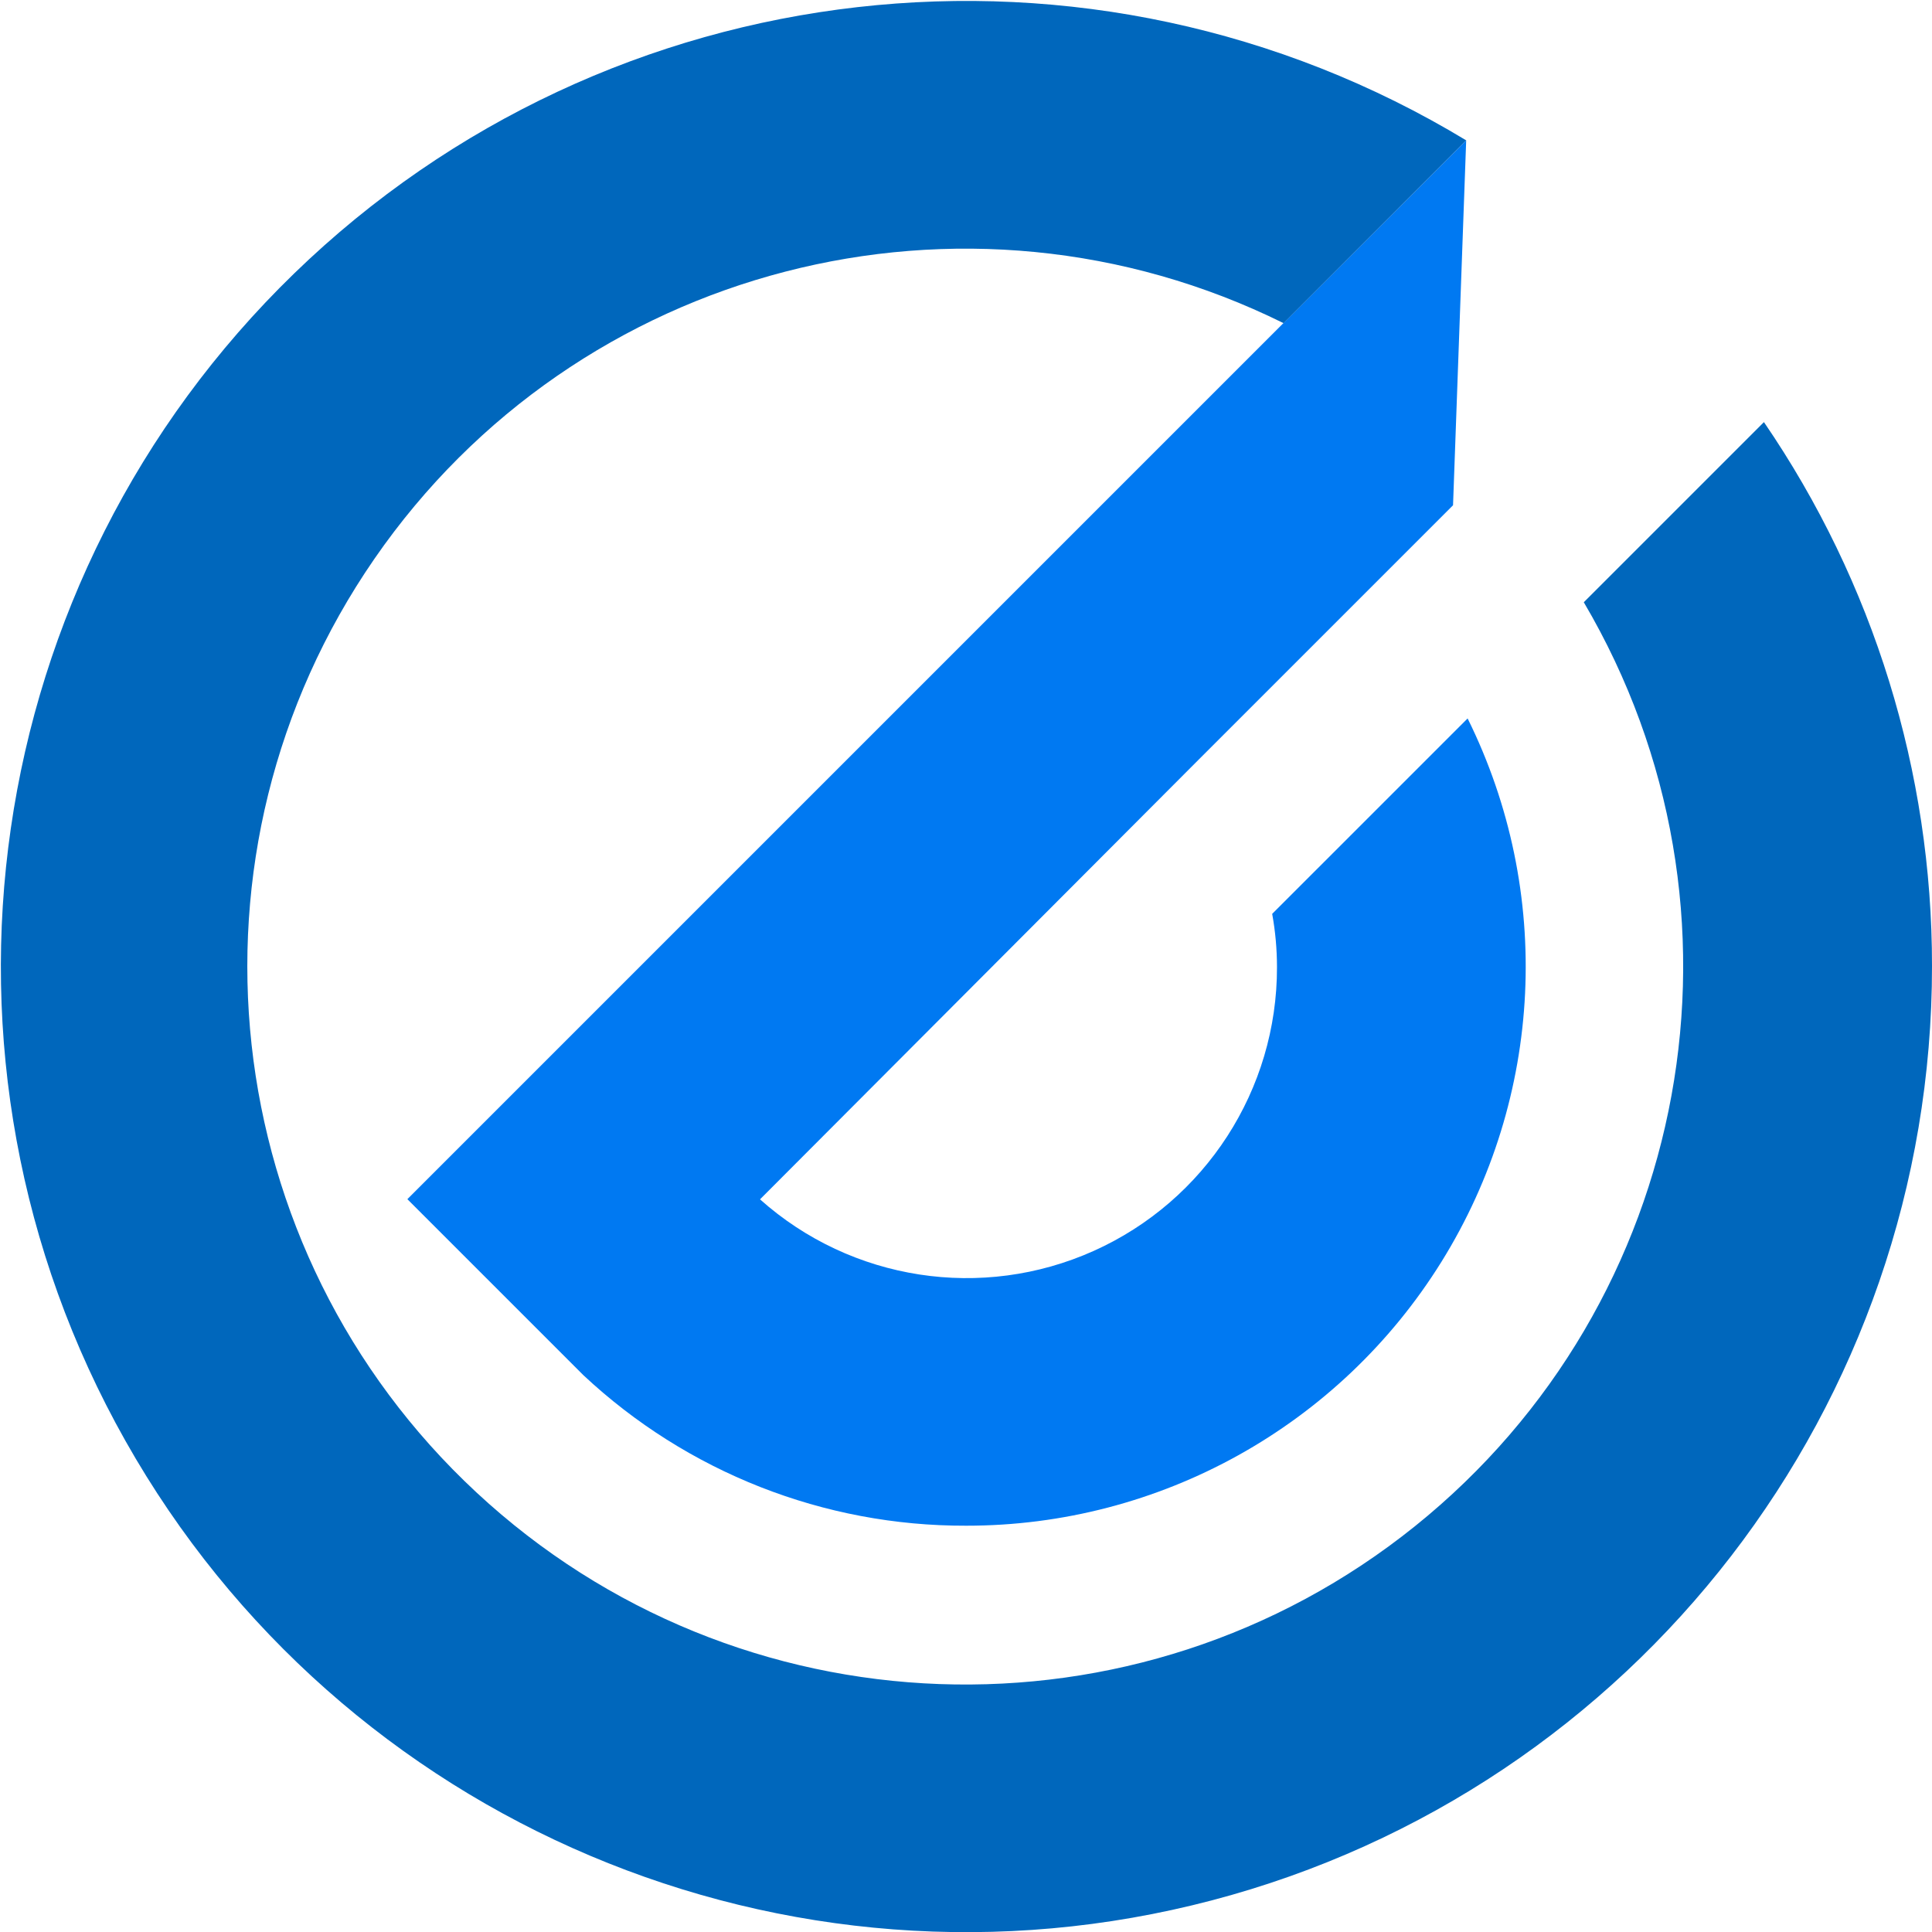
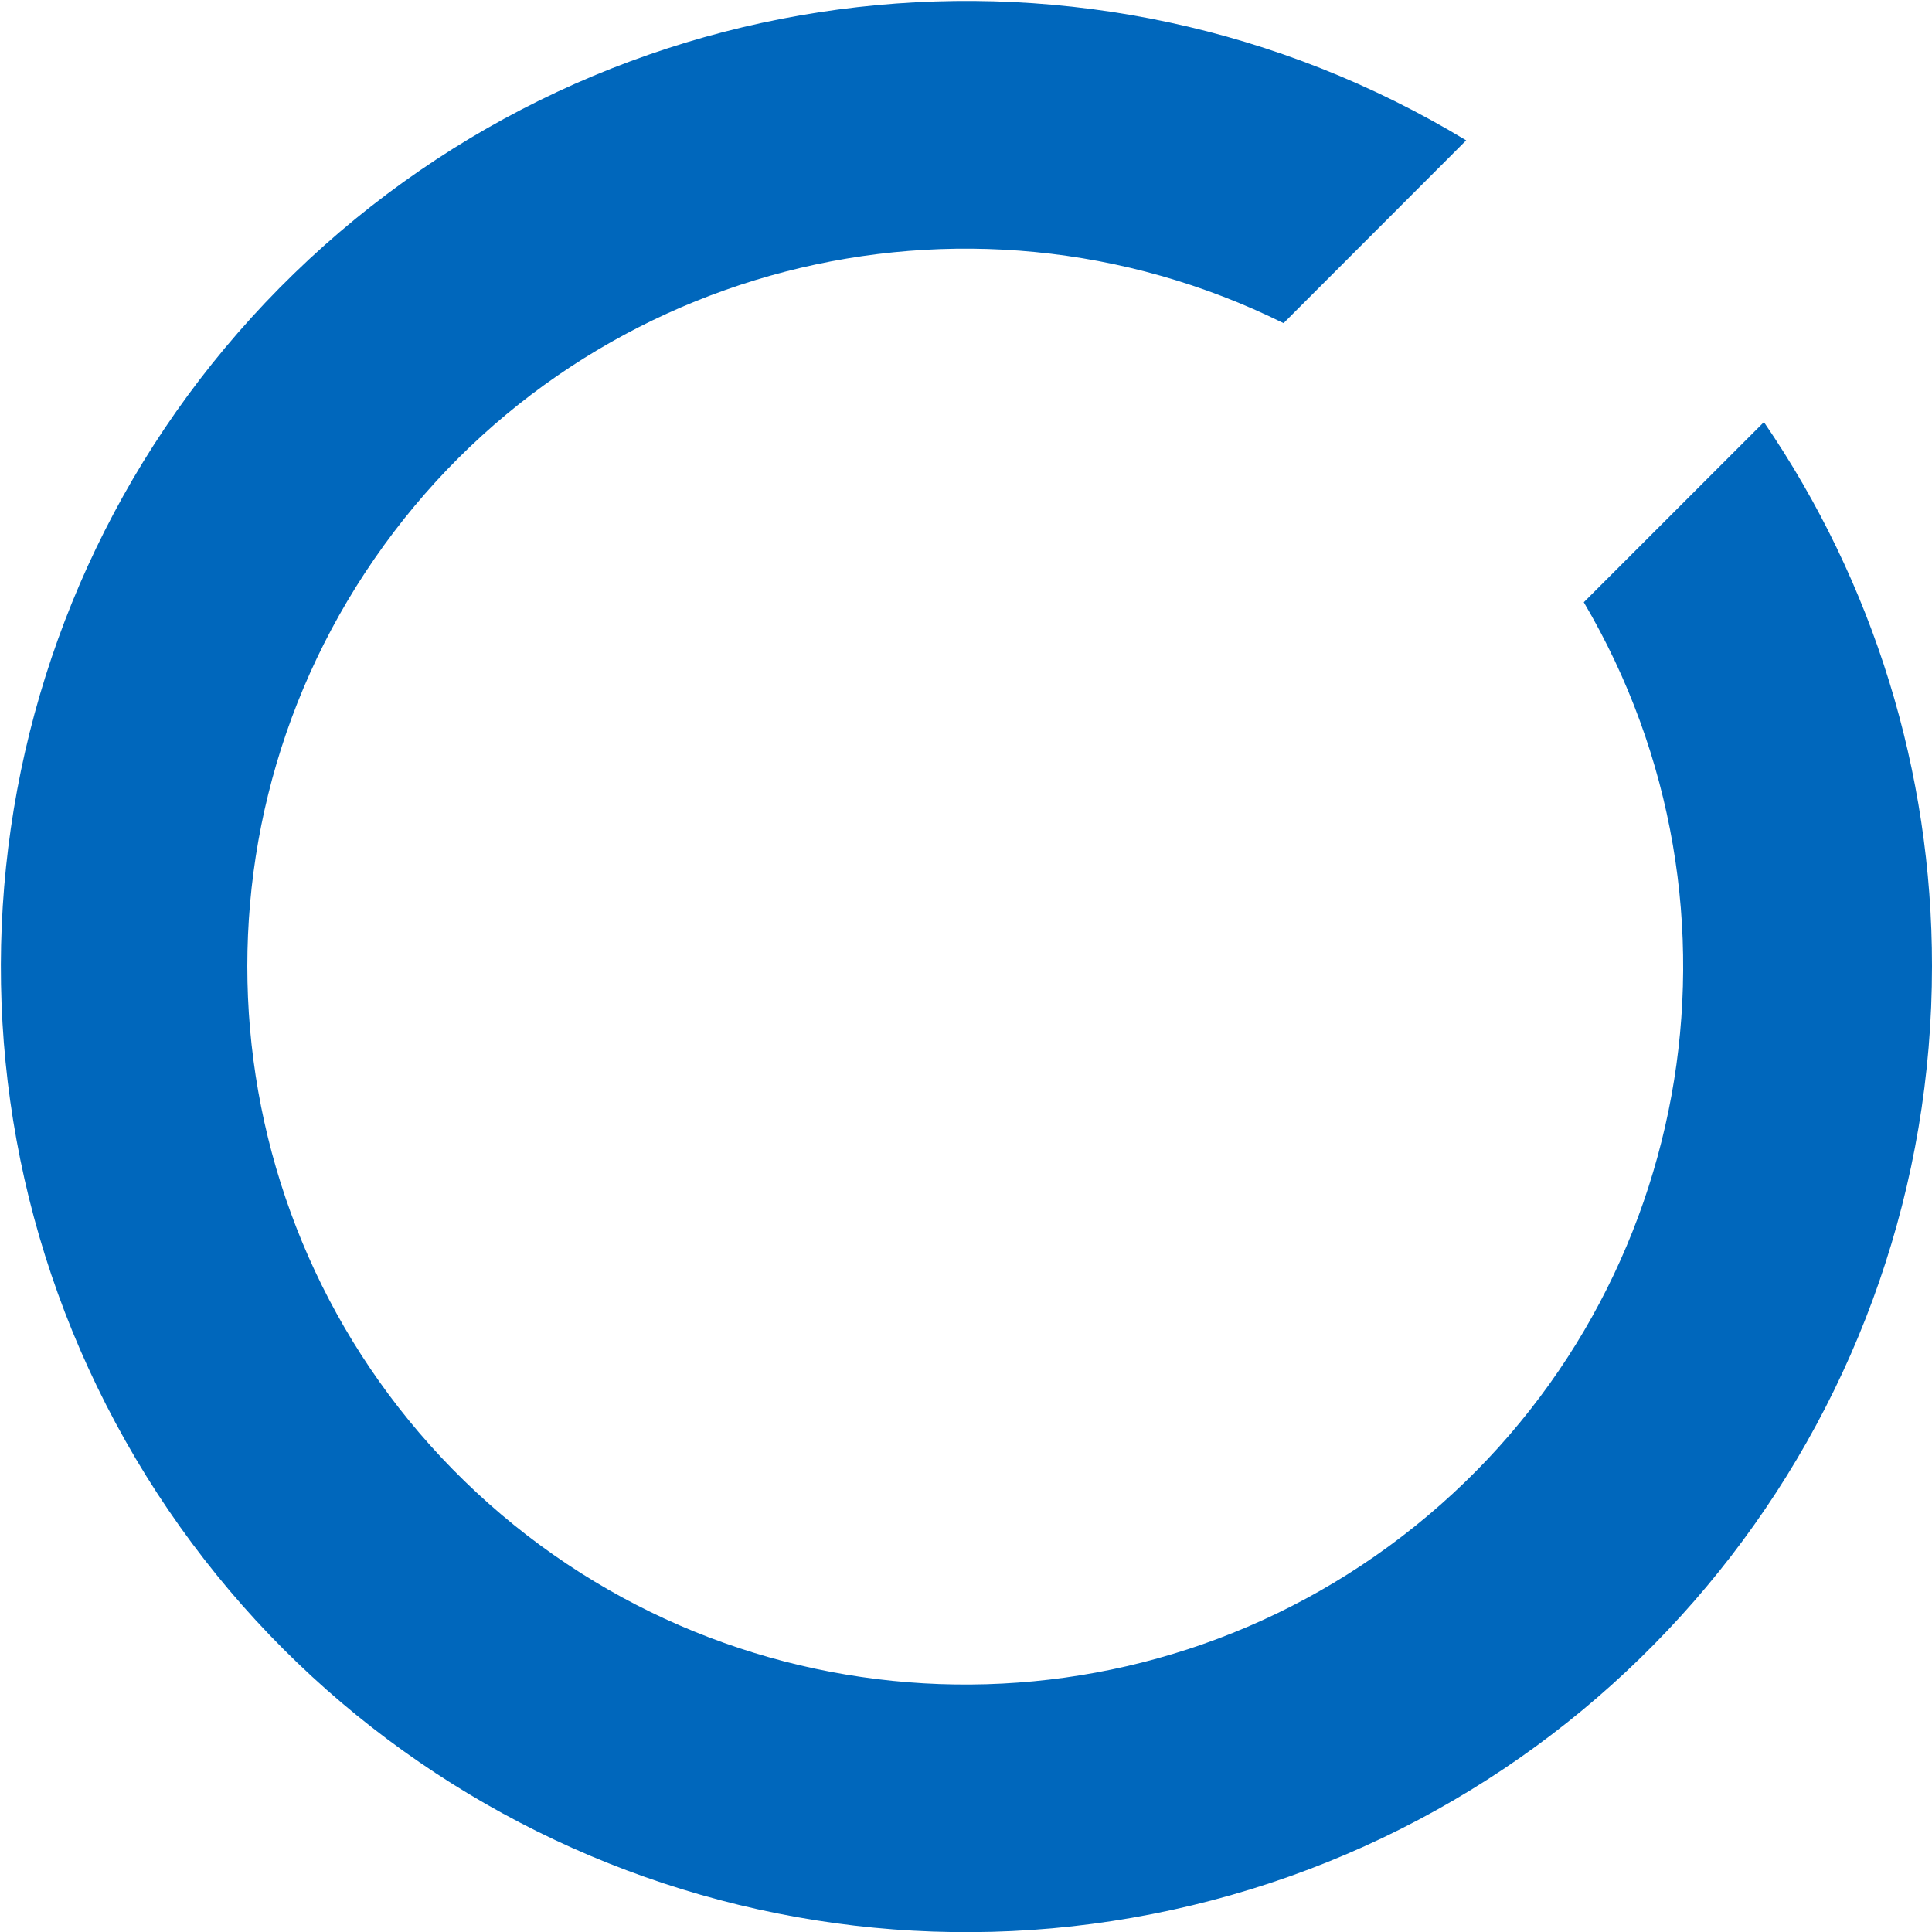
<svg xmlns="http://www.w3.org/2000/svg" viewBox="0 0 108.75 108.75">
  <defs>
-     <style>.cls-1{fill:#0079f2;}.cls-2{fill:#0067bc;}</style>
+     <style>.cls-1{fill:#0067bc;}</style>
  </defs>
  <g id="Layer_2" data-name="Layer 2">
    <g id="Layer_1-2" data-name="Layer 1">
-       <path class="cls-1" d="M54.38,85.88A31.47,31.47,0,0,0,82.61,40.44l-11,11a16.86,16.86,0,0,1,.27,3,17.47,17.47,0,0,1-29.1,13.07L67.45,42.78h0l9.91-9.91h0l4.43-4.43L82.53,7.9l-17,17-12,12-16.6,16.6-12,12-2,2,8.92,8.92.47.47.51.51v0A31.38,31.38,0,0,0,54.38,85.88Z" />
-       <path class="cls-2" d="M108.75,54.38a54.13,54.13,0,0,0-9.46-30.62L89.15,33.9a40.41,40.41,0,1,1-16.9-15.71L82.53,7.9a54.35,54.35,0,1,0,26.22,46.48Z" />
+       <path class="cls-1" d="M108.75,54.38a54.13,54.13,0,0,0-9.46-30.62L89.15,33.9a40.41,40.41,0,1,1-16.9-15.71L82.53,7.9a54.35,54.35,0,1,0,26.22,46.48Z" />
    </g>
  </g>
</svg>
